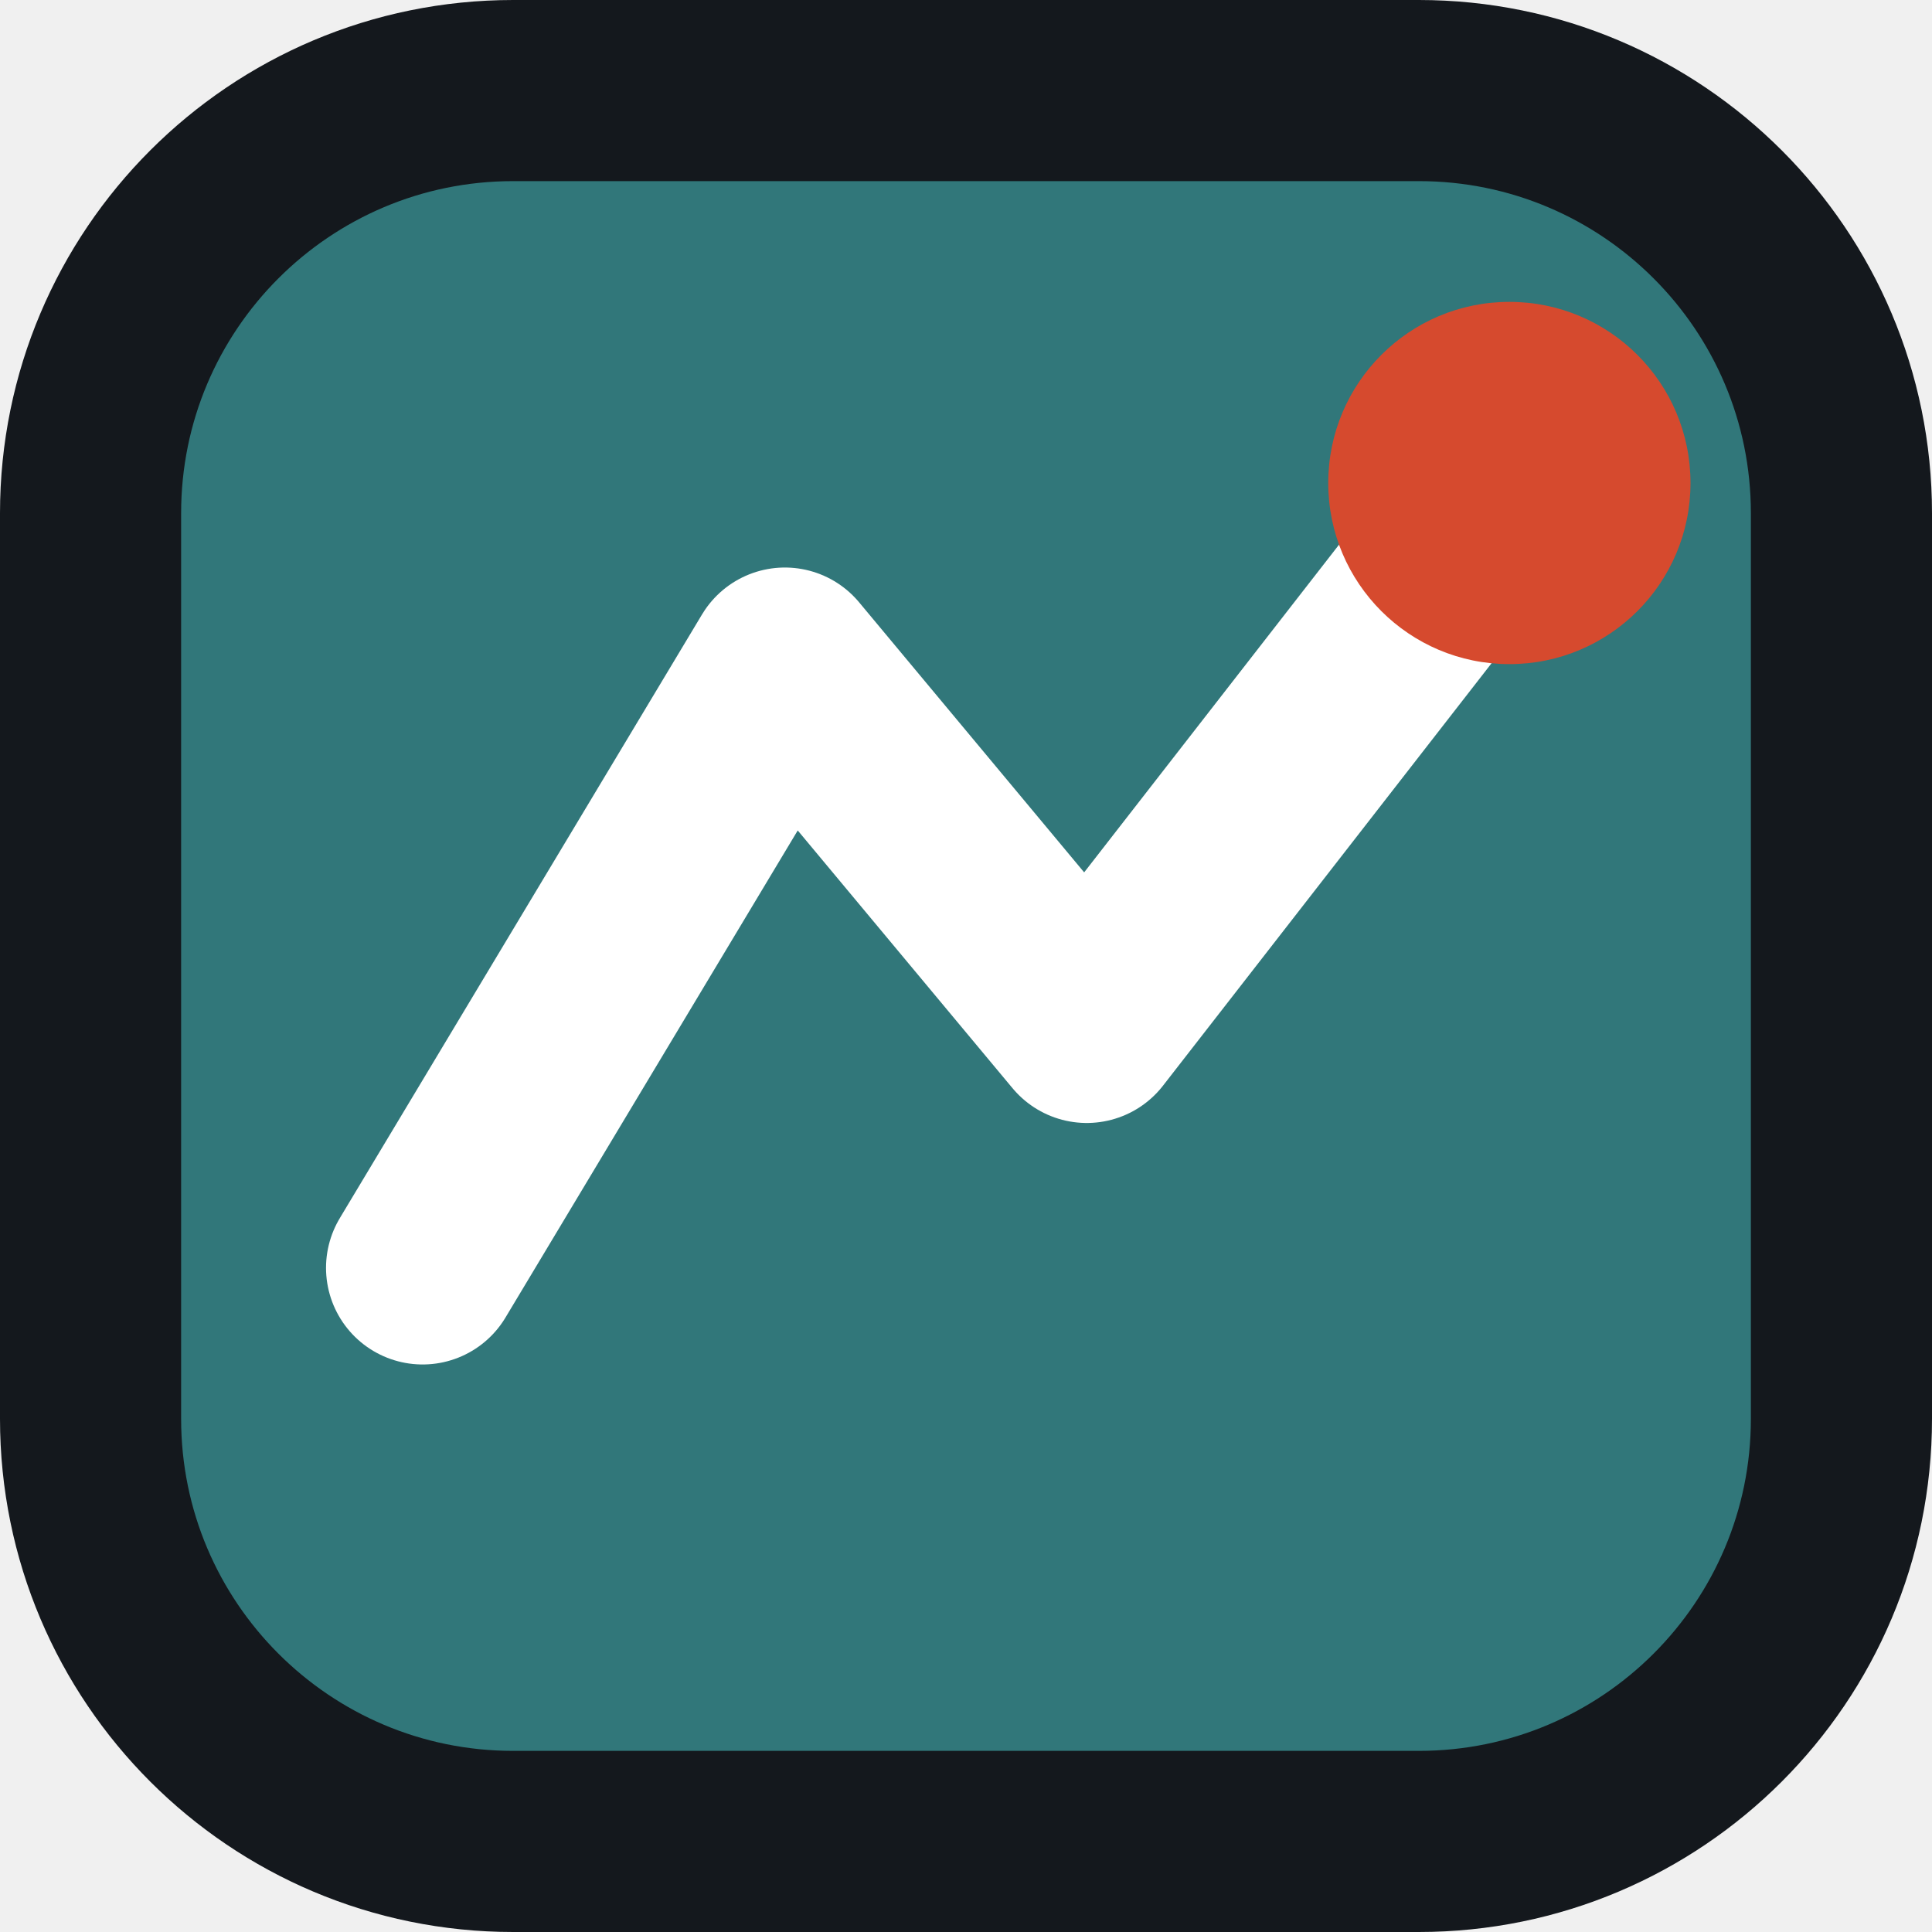
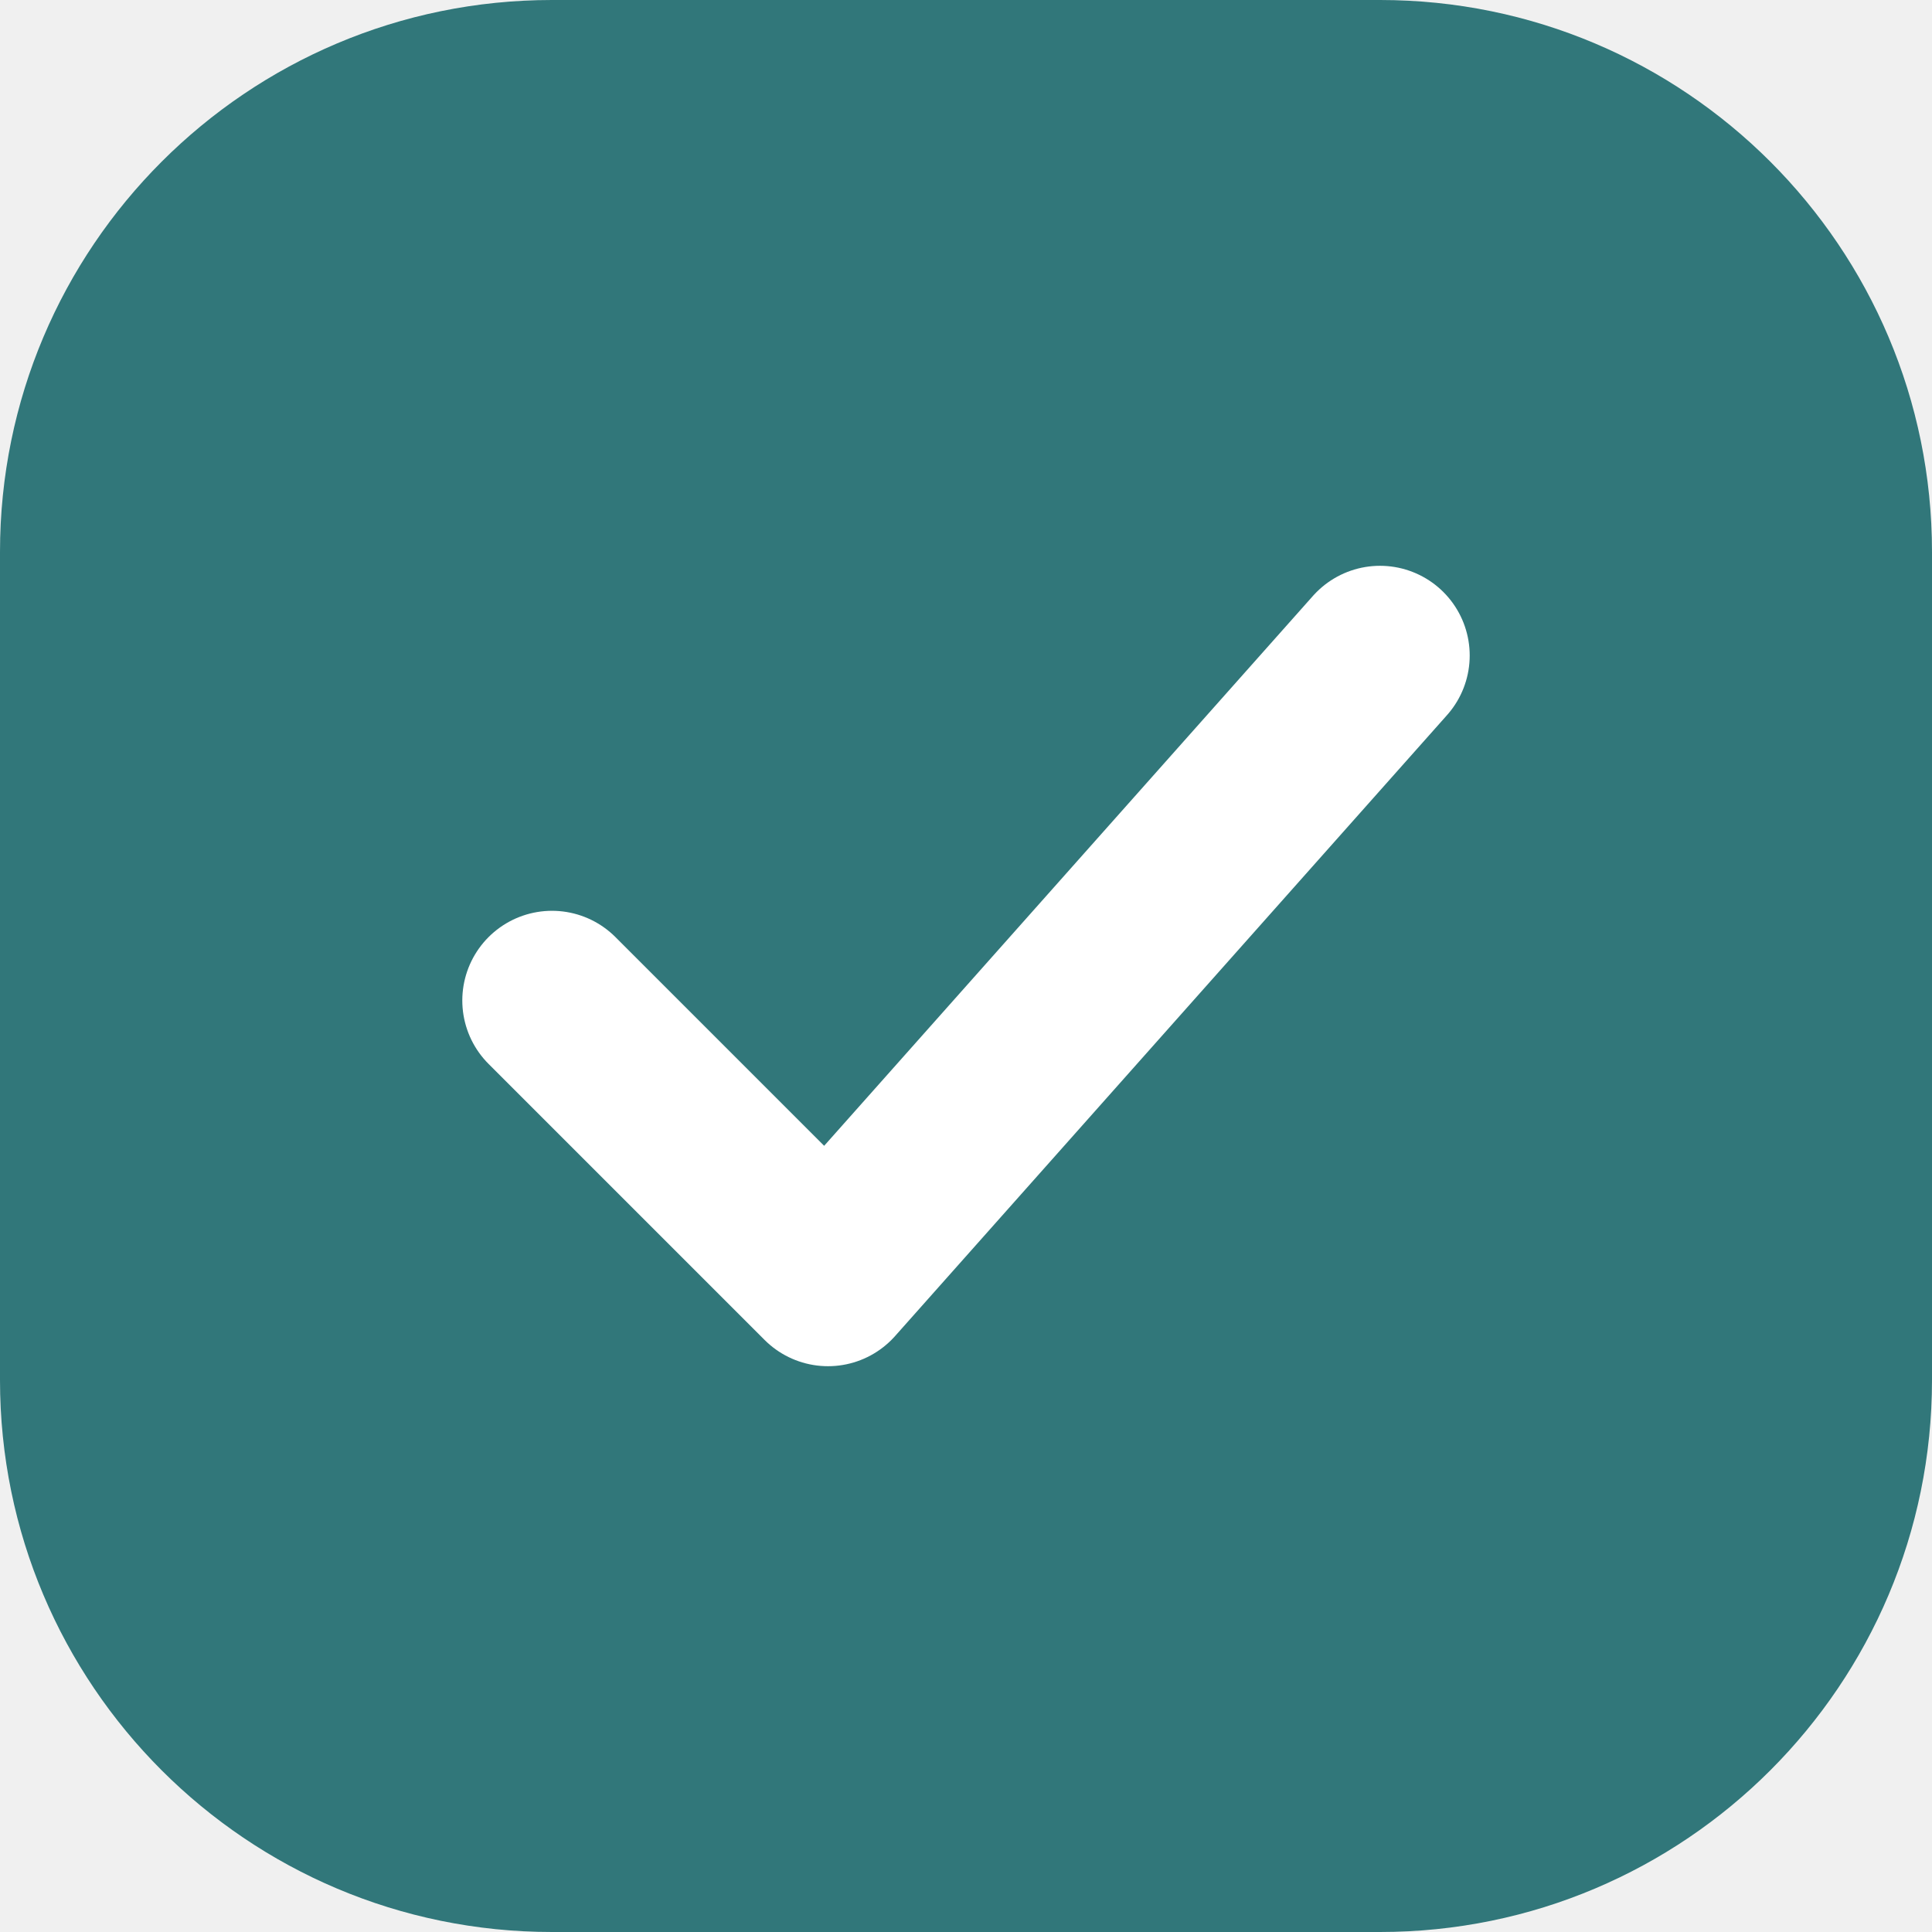
- <svg xmlns="http://www.w3.org/2000/svg" viewBox="0 0 32 32">
-   <rect x="1.5" y="1.5" width="29" height="29" rx="7" fill="#31777A" stroke="#14181d" stroke-width="3" />
-   <path d="M7 21 L13 11 L18 17 L25 8" stroke="#fff" stroke-width="3.2" stroke-linecap="round" stroke-linejoin="round" fill="none" />
-   <circle cx="25" cy="8" r="3" fill="#d64a2e" />
+ <svg xmlns="http://www.w3.org/2000/svg" viewBox="0 0 28 28">
+   <rect width="28" height="28" rx="8" fill="#31777A" />
+   <path d="M8 14.5l4 4 8-9" fill="none" stroke="#FFFFFF" stroke-width="2.6" stroke-linecap="round" stroke-linejoin="round" />
</svg>
